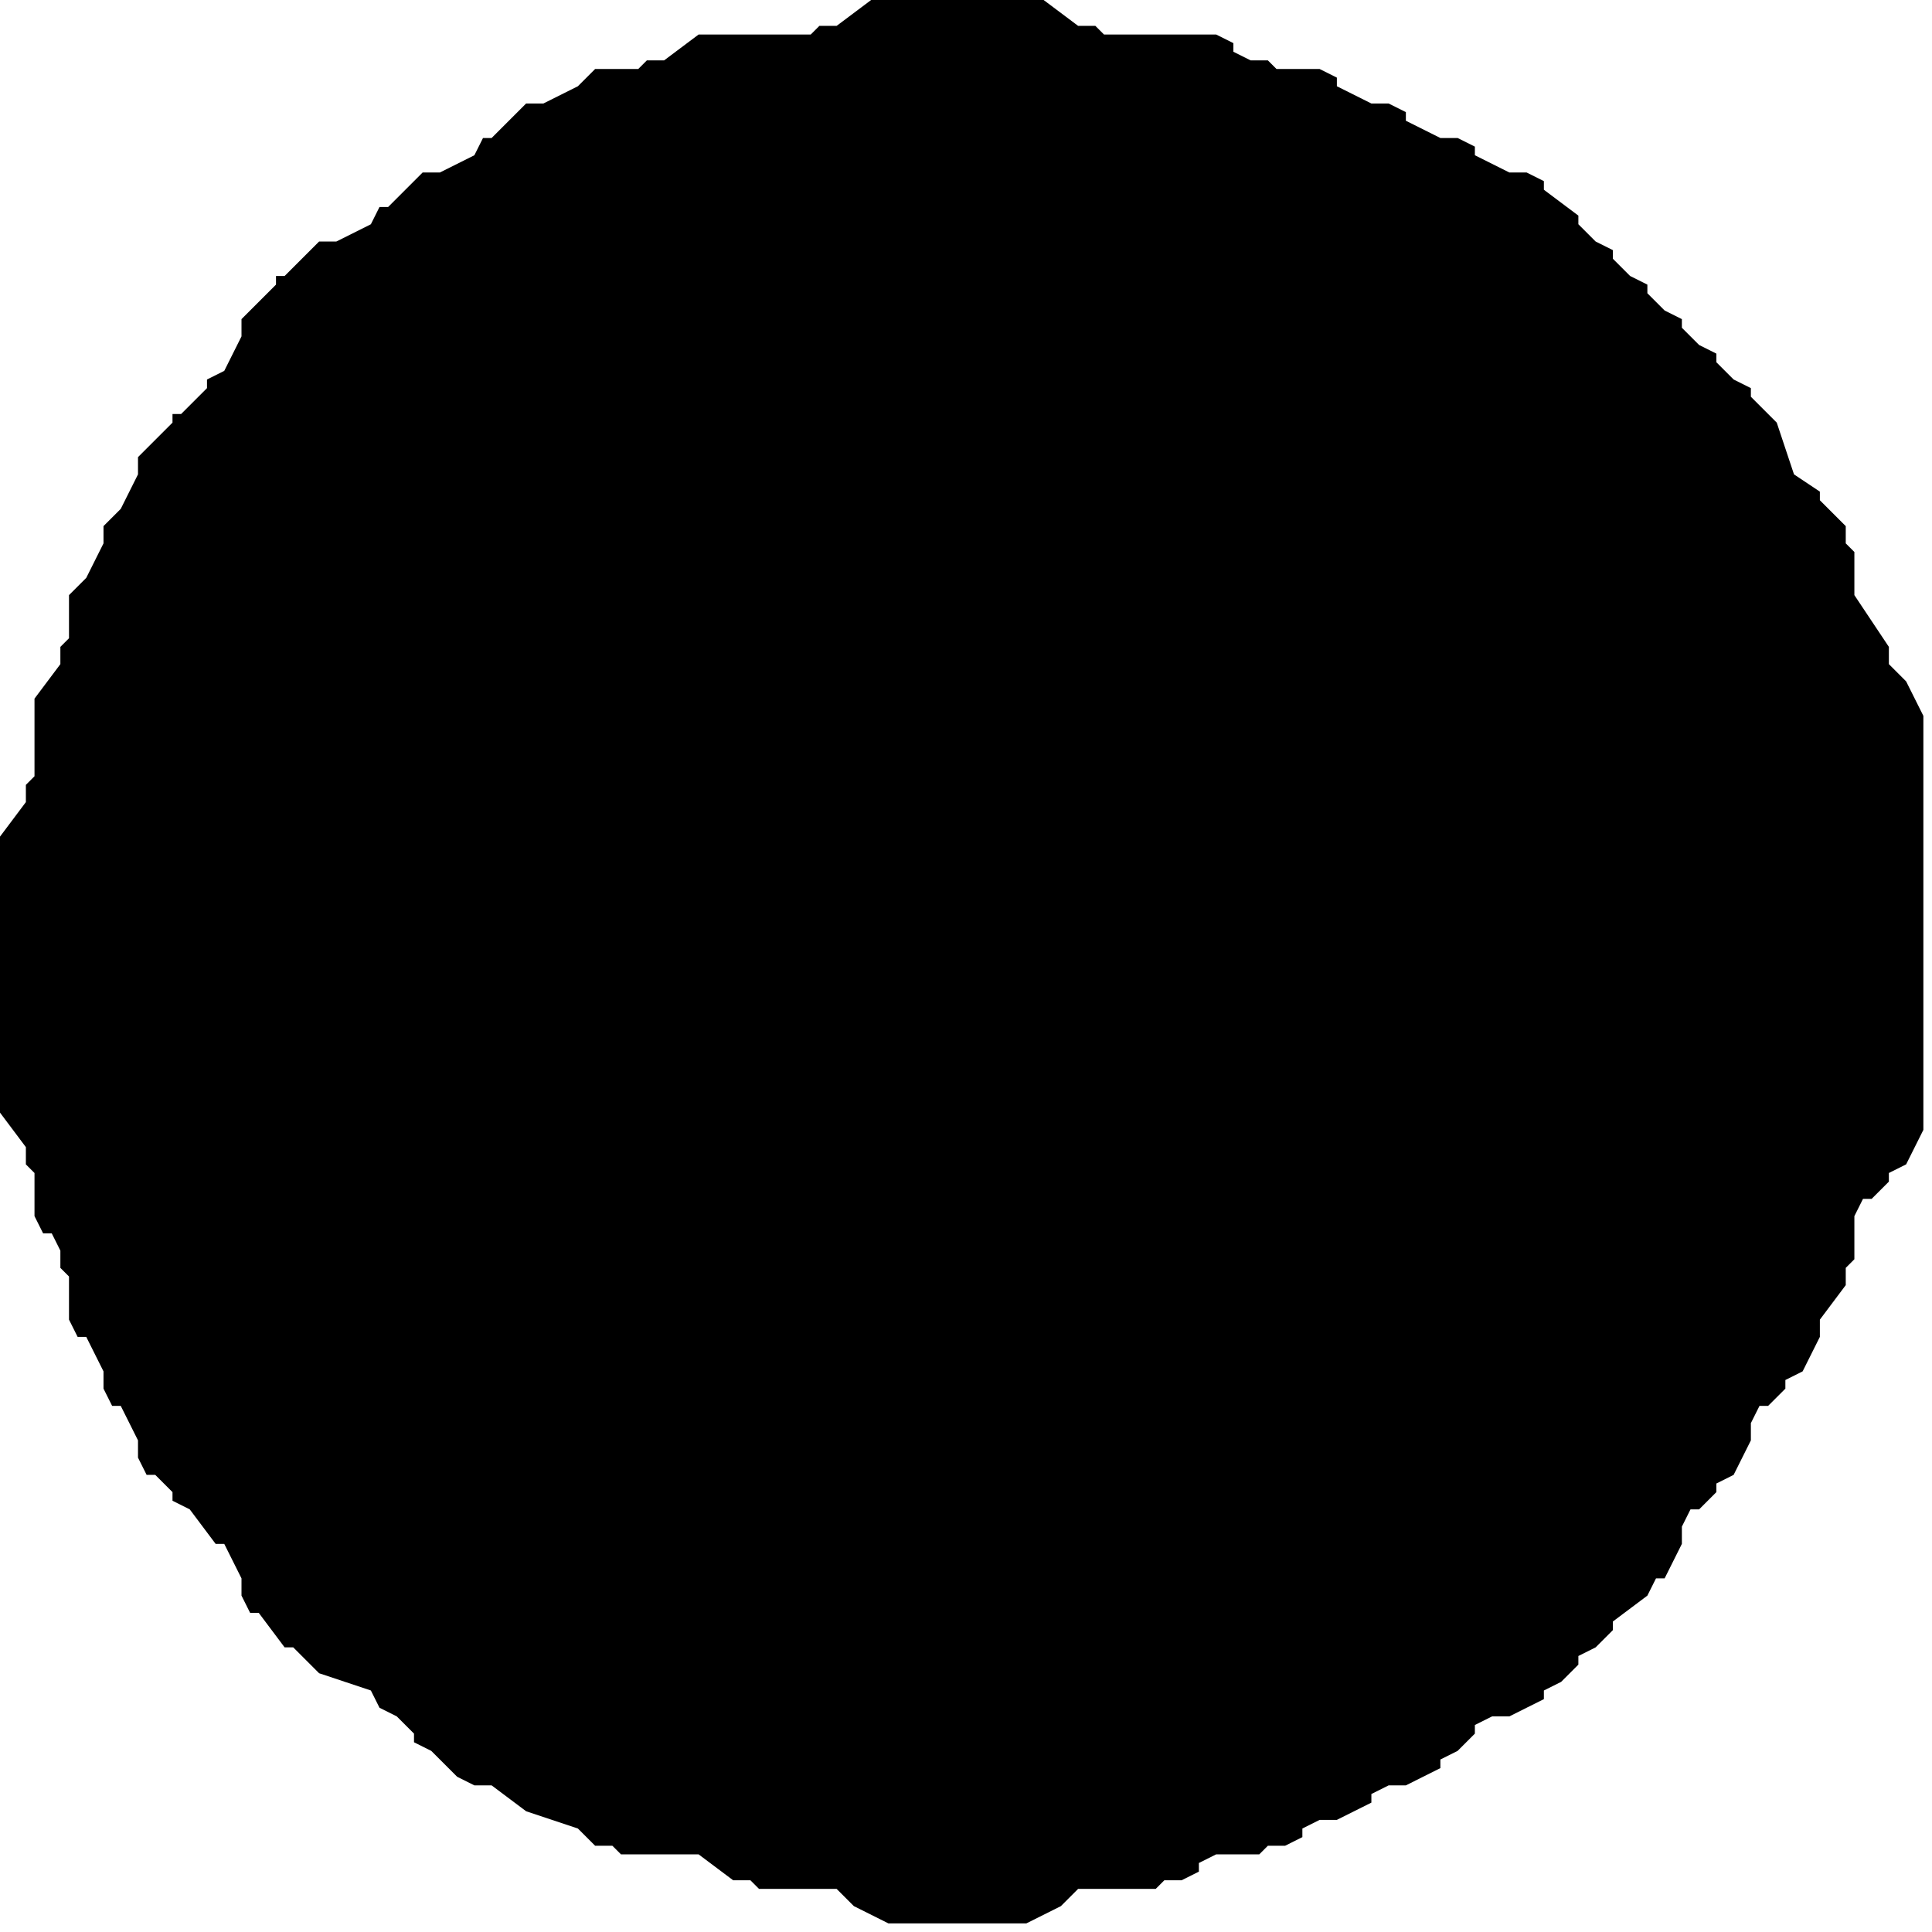
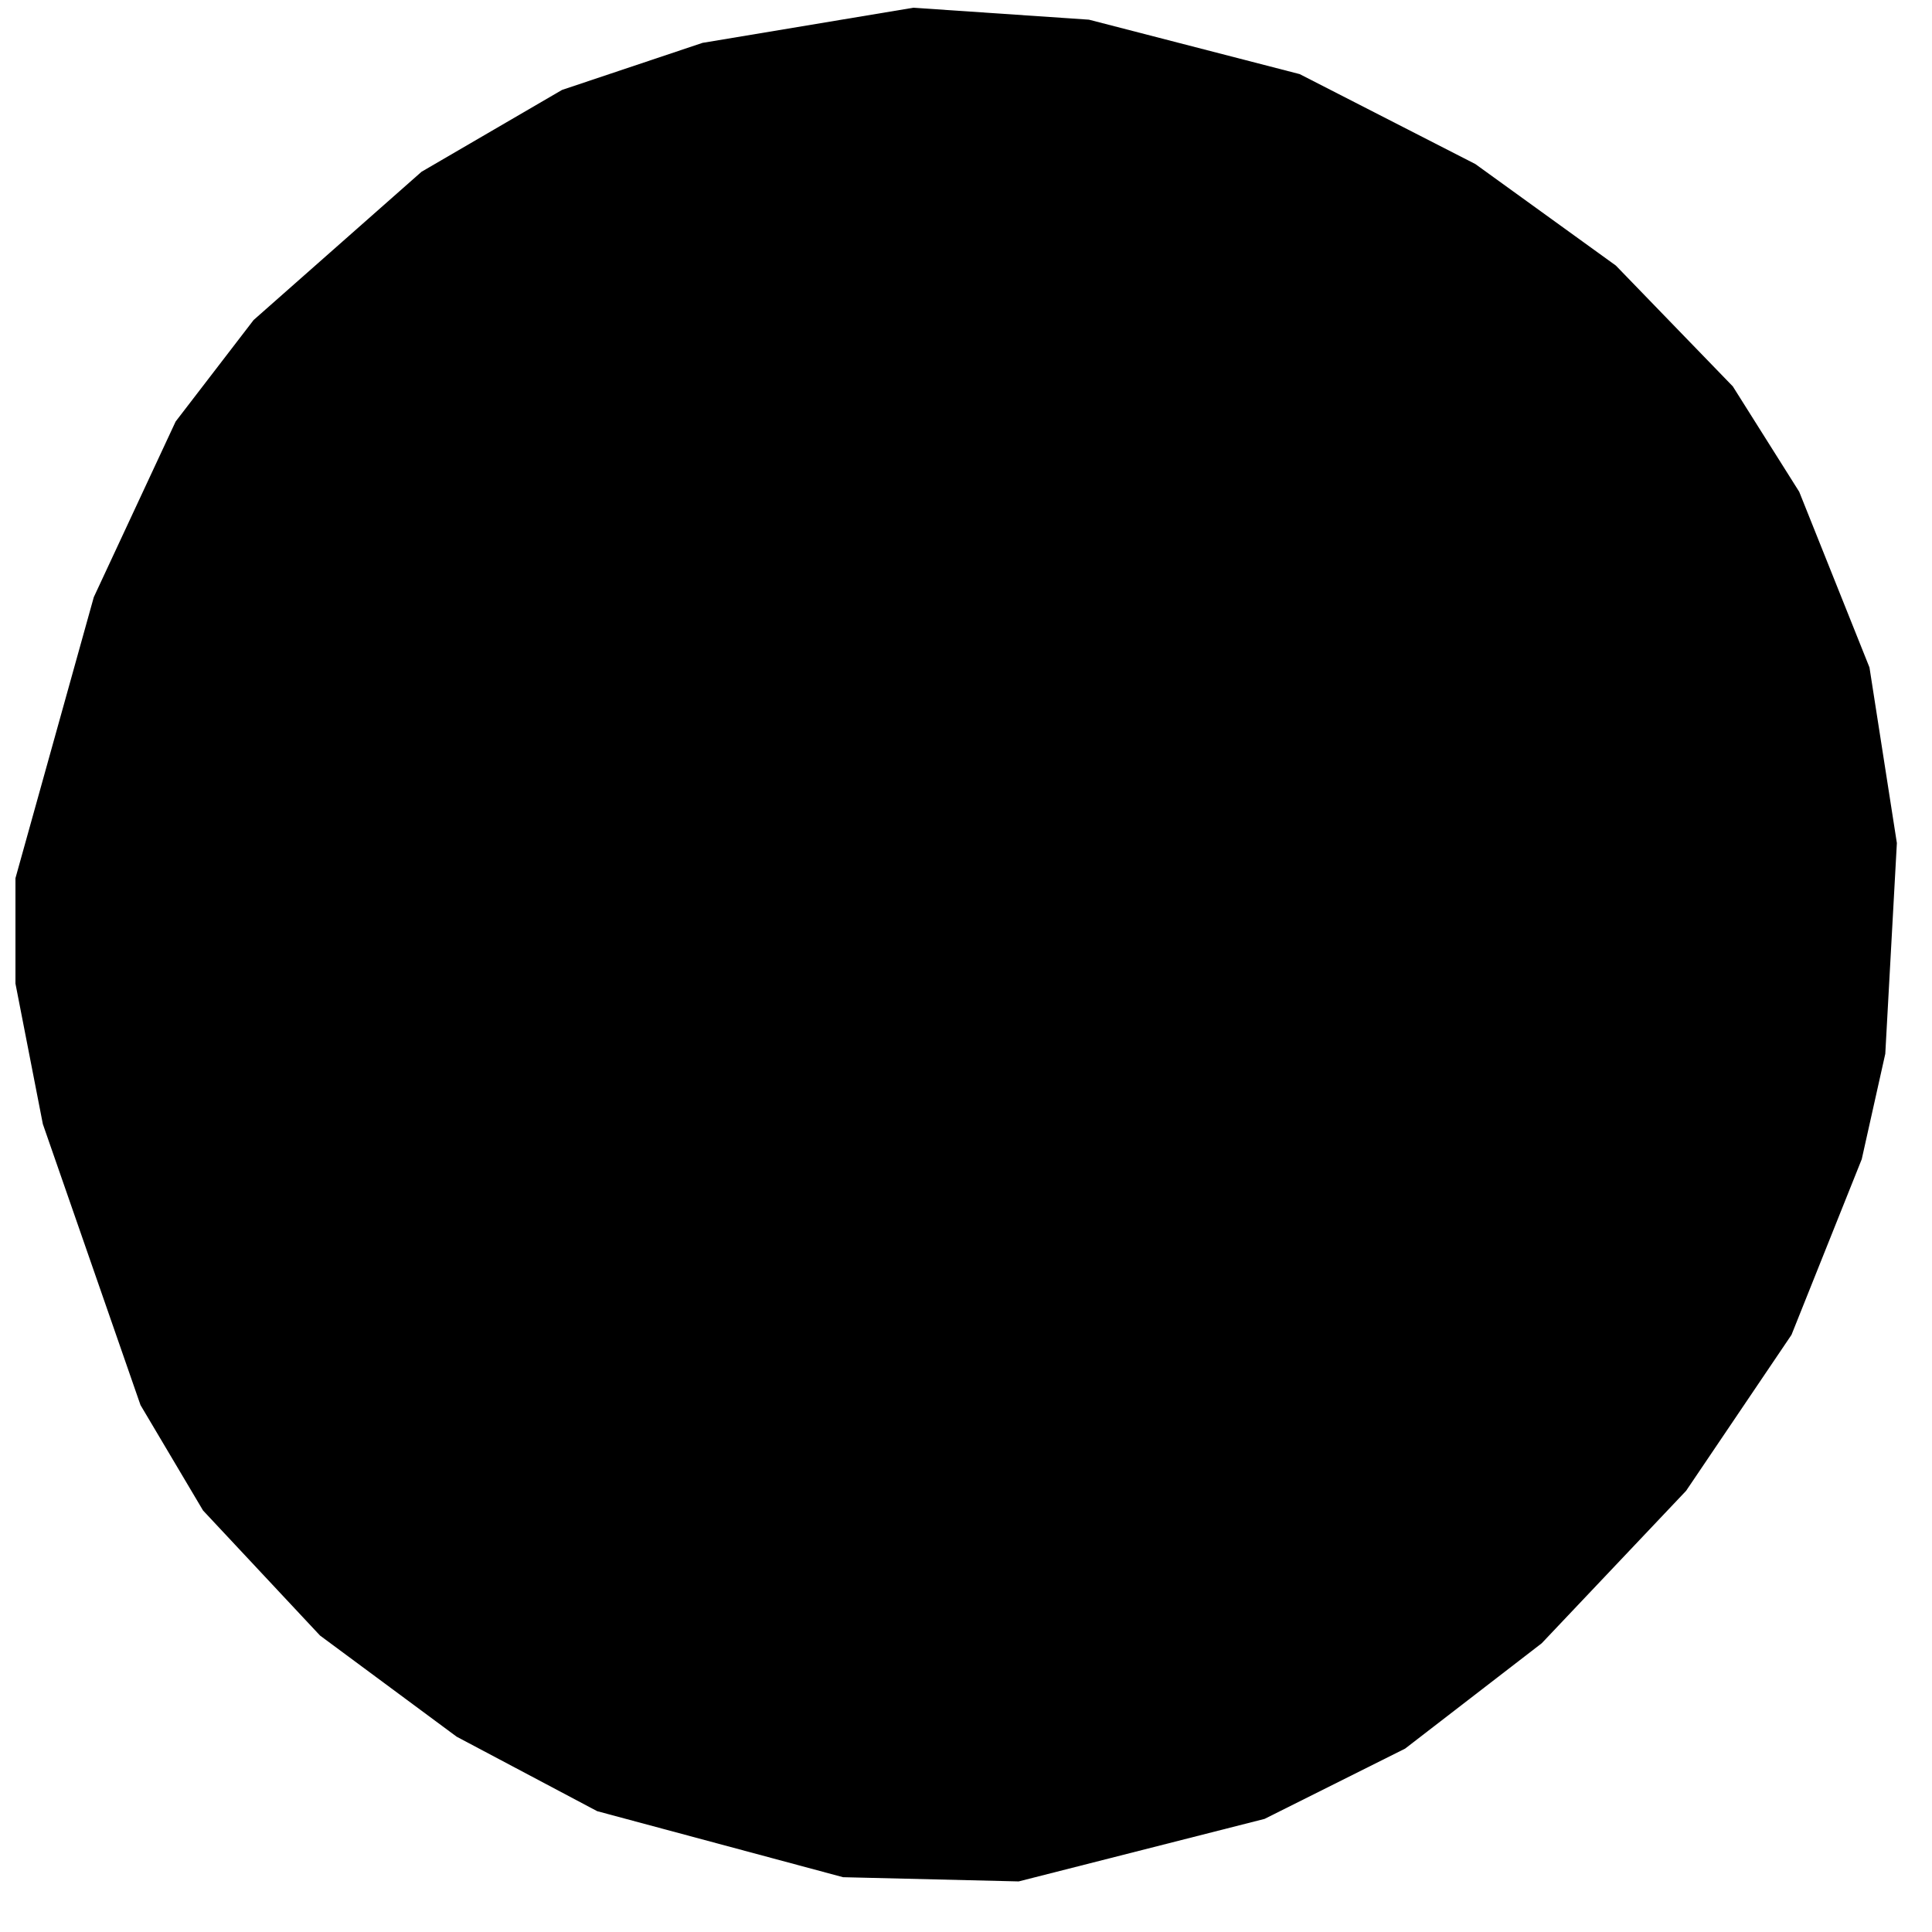
- <svg xmlns="http://www.w3.org/2000/svg" viewBox="0 0 224 224" width="100%" height="100%">
-   <path d="M 101.0 0.0 L 97.0 3.0 L 95.0 3.0 L 94.0 4.0 L 81.0 4.0 L 77.0 7.0 L 75.0 7.0 L 74.0 8.0 L 69.0 8.0 L 67.0 10.0 L 63.0 12.0 L 61.0 12.0 L 57.0 16.0 L 56.0 16.0 L 55.0 18.0 L 51.0 20.0 L 49.0 20.0 L 45.0 24.0 L 44.0 24.0 L 43.0 26.0 L 39.0 28.0 L 37.0 28.0 L 33.0 32.0 L 32.0 32.0 L 32.0 33.0 L 28.0 37.0 L 28.0 39.0 L 26.0 43.0 L 24.0 44.0 L 24.0 45.0 L 21.0 48.0 L 20.0 48.0 L 20.0 49.0 L 16.0 53.0 L 16.0 55.0 L 14.0 59.0 L 12.0 61.0 L 12.0 63.0 L 10.0 67.0 L 8.0 69.0 L 8.0 74.0 L 7.0 75.0 L 7.0 77.0 L 4.0 81.0 L 4.0 90.0 L 3.0 91.0 L 3.0 93.0 L 0.0 97.0 L 0.0 129.0 L 3.0 133.0 L 3.0 135.0 L 4.0 136.0 L 4.0 141.0 L 5.0 143.0 L 6.0 143.0 L 7.0 145.0 L 7.0 147.0 L 8.0 148.0 L 8.0 153.0 L 9.0 155.0 L 10.0 155.0 L 12.0 159.0 L 12.0 161.0 L 13.0 163.0 L 14.0 163.0 L 16.0 167.0 L 16.0 169.0 L 17.0 171.0 L 18.0 171.0 L 20.0 173.0 L 20.0 174.0 L 22.0 175.0 L 25.0 179.0 L 26.0 179.0 L 28.0 183.0 L 28.0 185.0 L 29.0 187.0 L 30.0 187.0 L 33.0 191.0 L 34.0 191.0 L 37.0 194.0 L 43.0 196.0 L 44.0 198.0 L 46.0 199.0 L 48.0 201.0 L 48.0 202.0 L 50.0 203.0 L 53.0 206.0 L 55.0 207.0 L 57.0 207.0 L 61.0 210.0 L 67.0 212.0 L 69.0 214.0 L 71.0 214.0 L 72.0 215.0 L 81.0 215.0 L 85.0 218.0 L 87.0 218.0 L 88.0 219.0 L 97.0 219.0 L 99.0 221.0 L 103.0 223.0 L 119.0 223.0 L 123.0 221.0 L 125.0 219.0 L 134.0 219.0 L 135.0 218.0 L 137.0 218.0 L 139.0 217.0 L 139.0 216.0 L 141.0 215.0 L 146.0 215.0 L 147.0 214.0 L 149.0 214.0 L 151.0 213.0 L 151.0 212.0 L 153.0 211.0 L 155.0 211.0 L 159.0 209.0 L 159.0 208.0 L 161.0 207.0 L 163.0 207.0 L 167.0 205.0 L 167.0 204.0 L 169.0 203.0 L 171.0 201.0 L 171.0 200.0 L 173.0 199.0 L 175.0 199.0 L 179.0 197.0 L 179.0 196.0 L 181.0 195.0 L 183.0 193.0 L 183.0 192.0 L 185.0 191.0 L 187.0 189.0 L 187.0 188.0 L 191.0 185.0 L 192.0 183.0 L 193.0 183.0 L 195.0 179.0 L 195.0 177.0 L 196.0 175.0 L 197.0 175.0 L 199.0 173.0 L 199.0 172.0 L 201.0 171.0 L 203.0 167.0 L 203.0 165.0 L 204.0 163.0 L 205.0 163.0 L 207.0 161.0 L 207.0 160.0 L 209.0 159.0 L 211.0 155.0 L 211.0 153.0 L 214.0 149.0 L 214.0 147.0 L 215.0 146.0 L 215.0 141.0 L 216.0 139.0 L 217.0 139.0 L 219.0 137.0 L 219.0 136.0 L 221.0 135.0 L 223.0 131.0 L 223.0 83.0 L 221.0 79.0 L 219.0 77.0 L 219.0 75.0 L 215.0 69.0 L 215.0 64.0 L 214.0 63.0 L 214.0 61.0 L 211.0 58.0 L 211.0 57.0 L 208.0 55.0 L 206.0 49.0 L 203.0 46.0 L 203.0 45.0 L 201.0 44.0 L 199.0 42.0 L 199.0 41.0 L 197.0 40.0 L 195.0 38.0 L 195.0 37.0 L 193.0 36.0 L 191.0 34.0 L 191.0 33.0 L 189.0 32.0 L 187.0 30.0 L 187.0 29.0 L 185.0 28.0 L 183.0 26.0 L 183.0 25.0 L 179.0 22.0 L 179.0 21.0 L 177.0 20.0 L 175.0 20.0 L 171.0 18.0 L 171.0 17.0 L 169.0 16.0 L 167.0 16.0 L 163.0 14.0 L 163.0 13.0 L 161.0 12.0 L 159.0 12.0 L 155.0 10.0 L 155.0 9.0 L 153.0 8.0 L 148.0 8.0 L 147.0 7.0 L 145.0 7.0 L 143.0 6.0 L 143.0 5.0 L 141.0 4.0 L 128.0 4.0 L 127.0 3.0 L 125.0 3.0 L 121.0 0.0 Z" fill="currentColor" fill-rule="evenodd" />
+ <svg xmlns="http://www.w3.org/2000/svg" viewBox="0 0 55 55" width="100%" height="100%">
+   <path d="M 26.00 0.22 L 20.00 1.22 L 16.00 2.56 L 12.00 4.89 L 7.22 9.11 L 5.00 12.00 L 2.67 17.00 L 0.44 25.00 L 0.44 28.00 L 1.22 32.00 L 4.00 40.00 L 5.78 43.00 L 9.11 46.56 L 13.00 49.44 L 17.00 51.56 L 24.00 53.44 L 29.00 53.56 L 36.00 51.78 L 40.00 49.78 L 43.89 46.78 L 48.00 42.44 L 51.00 38.00 L 53.00 33.00 L 53.67 30.00 L 54.00 24.00 L 53.22 19.00 L 51.22 14.00 L 49.33 11.00 L 46.00 7.56 L 42.00 4.67 L 37.00 2.11 L 31.00 0.56 Z" fill="currentColor" fill-rule="evenodd" />
</svg>
